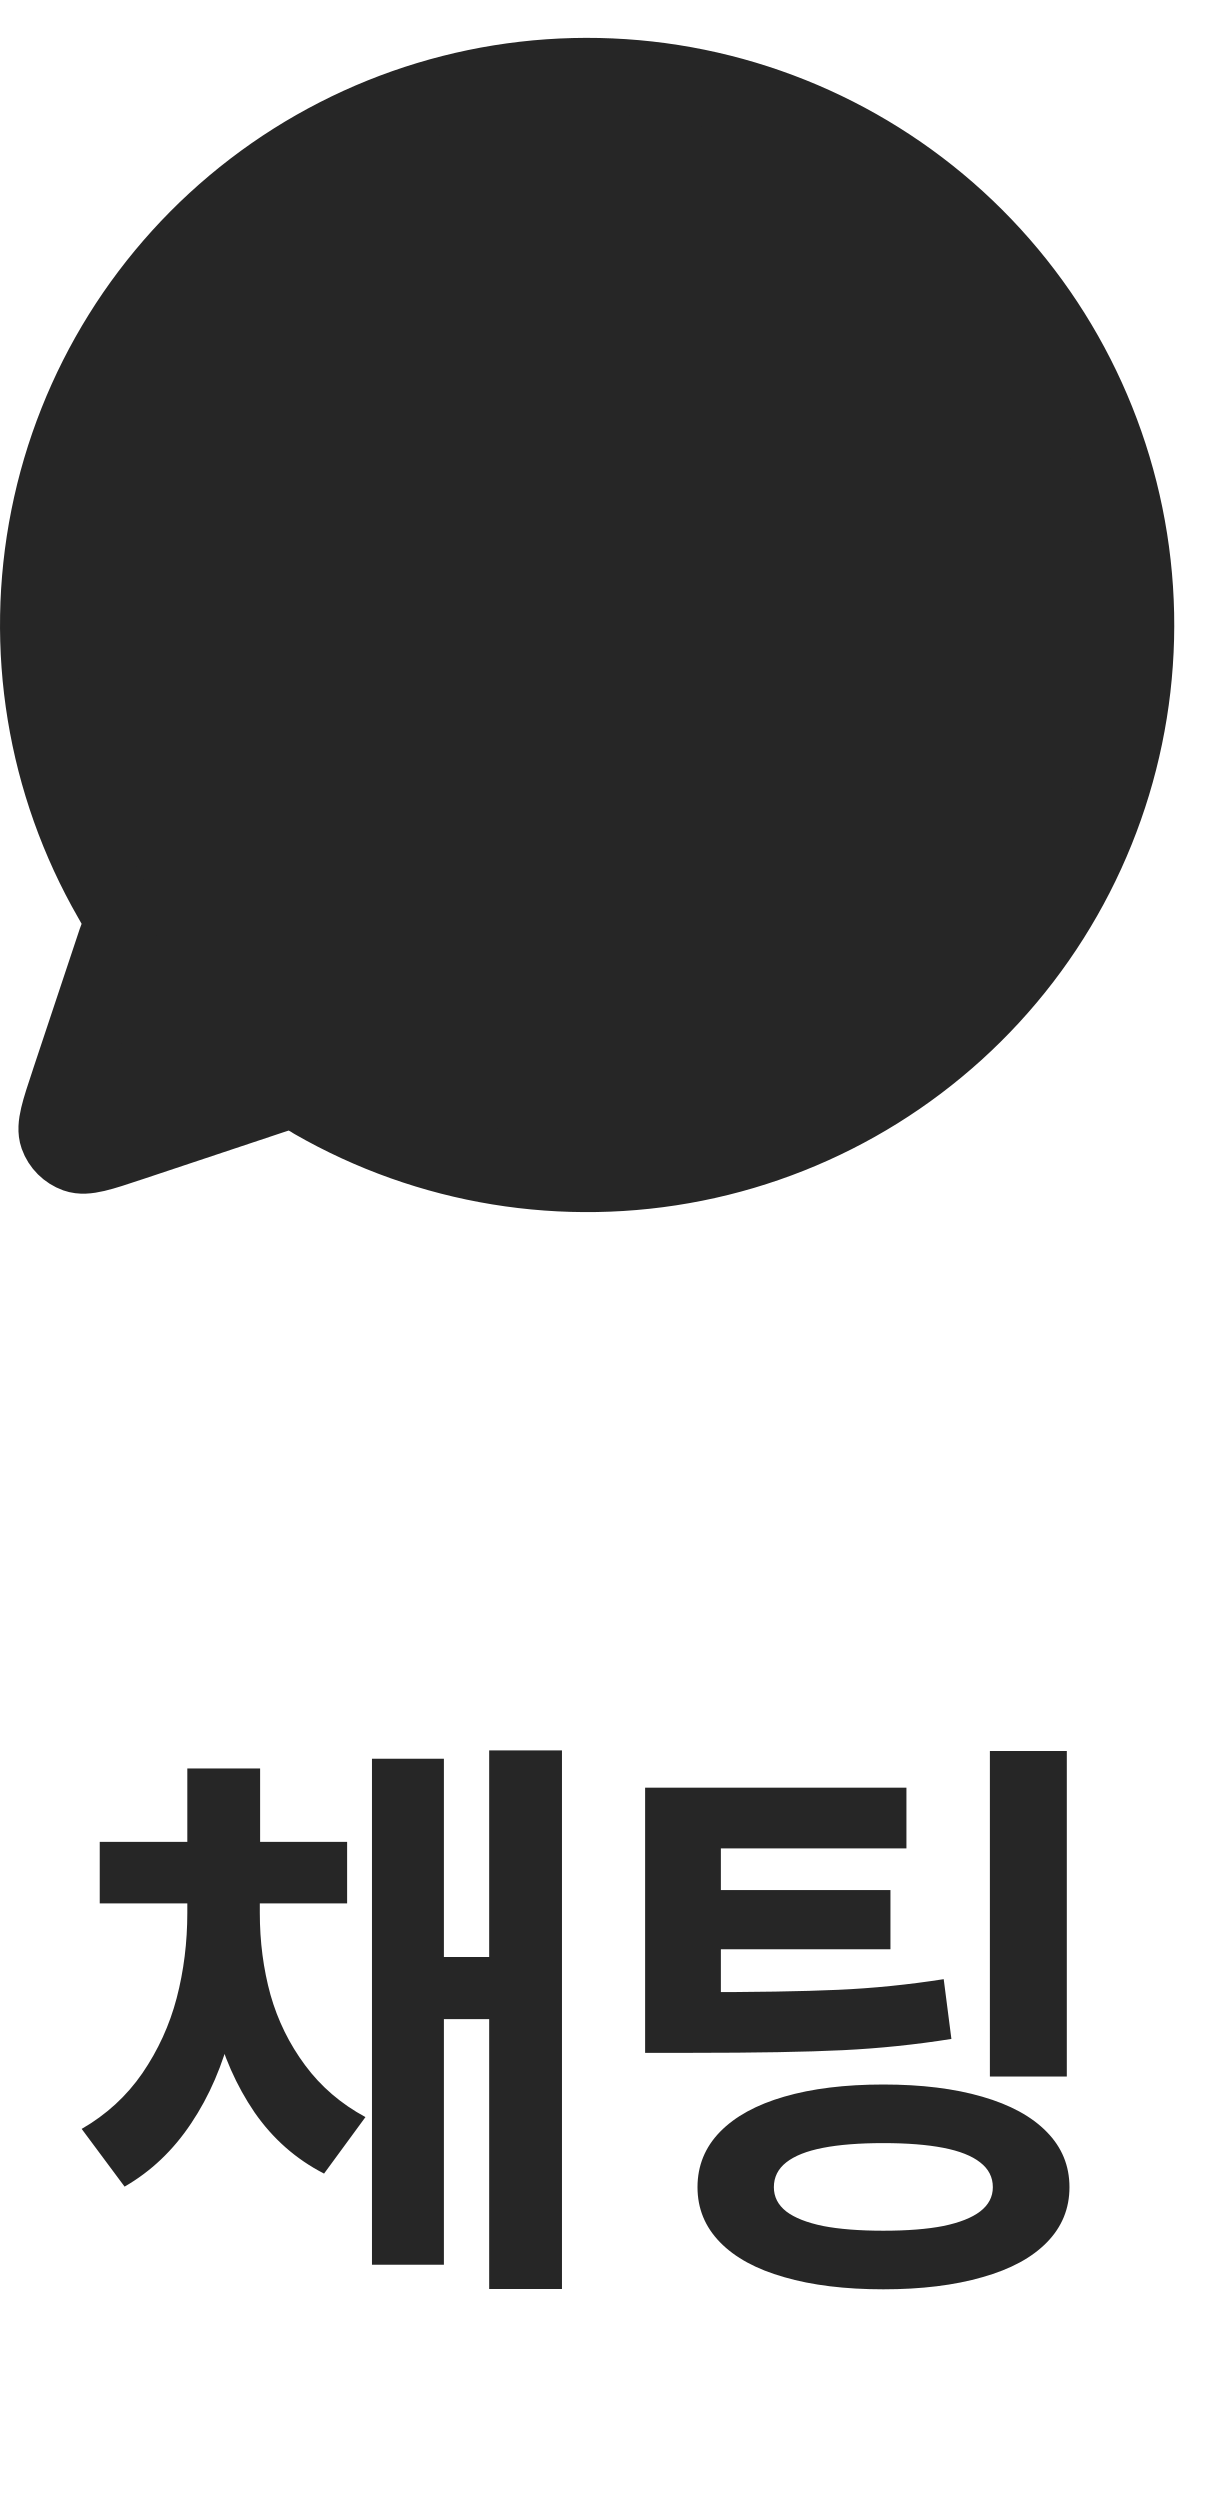
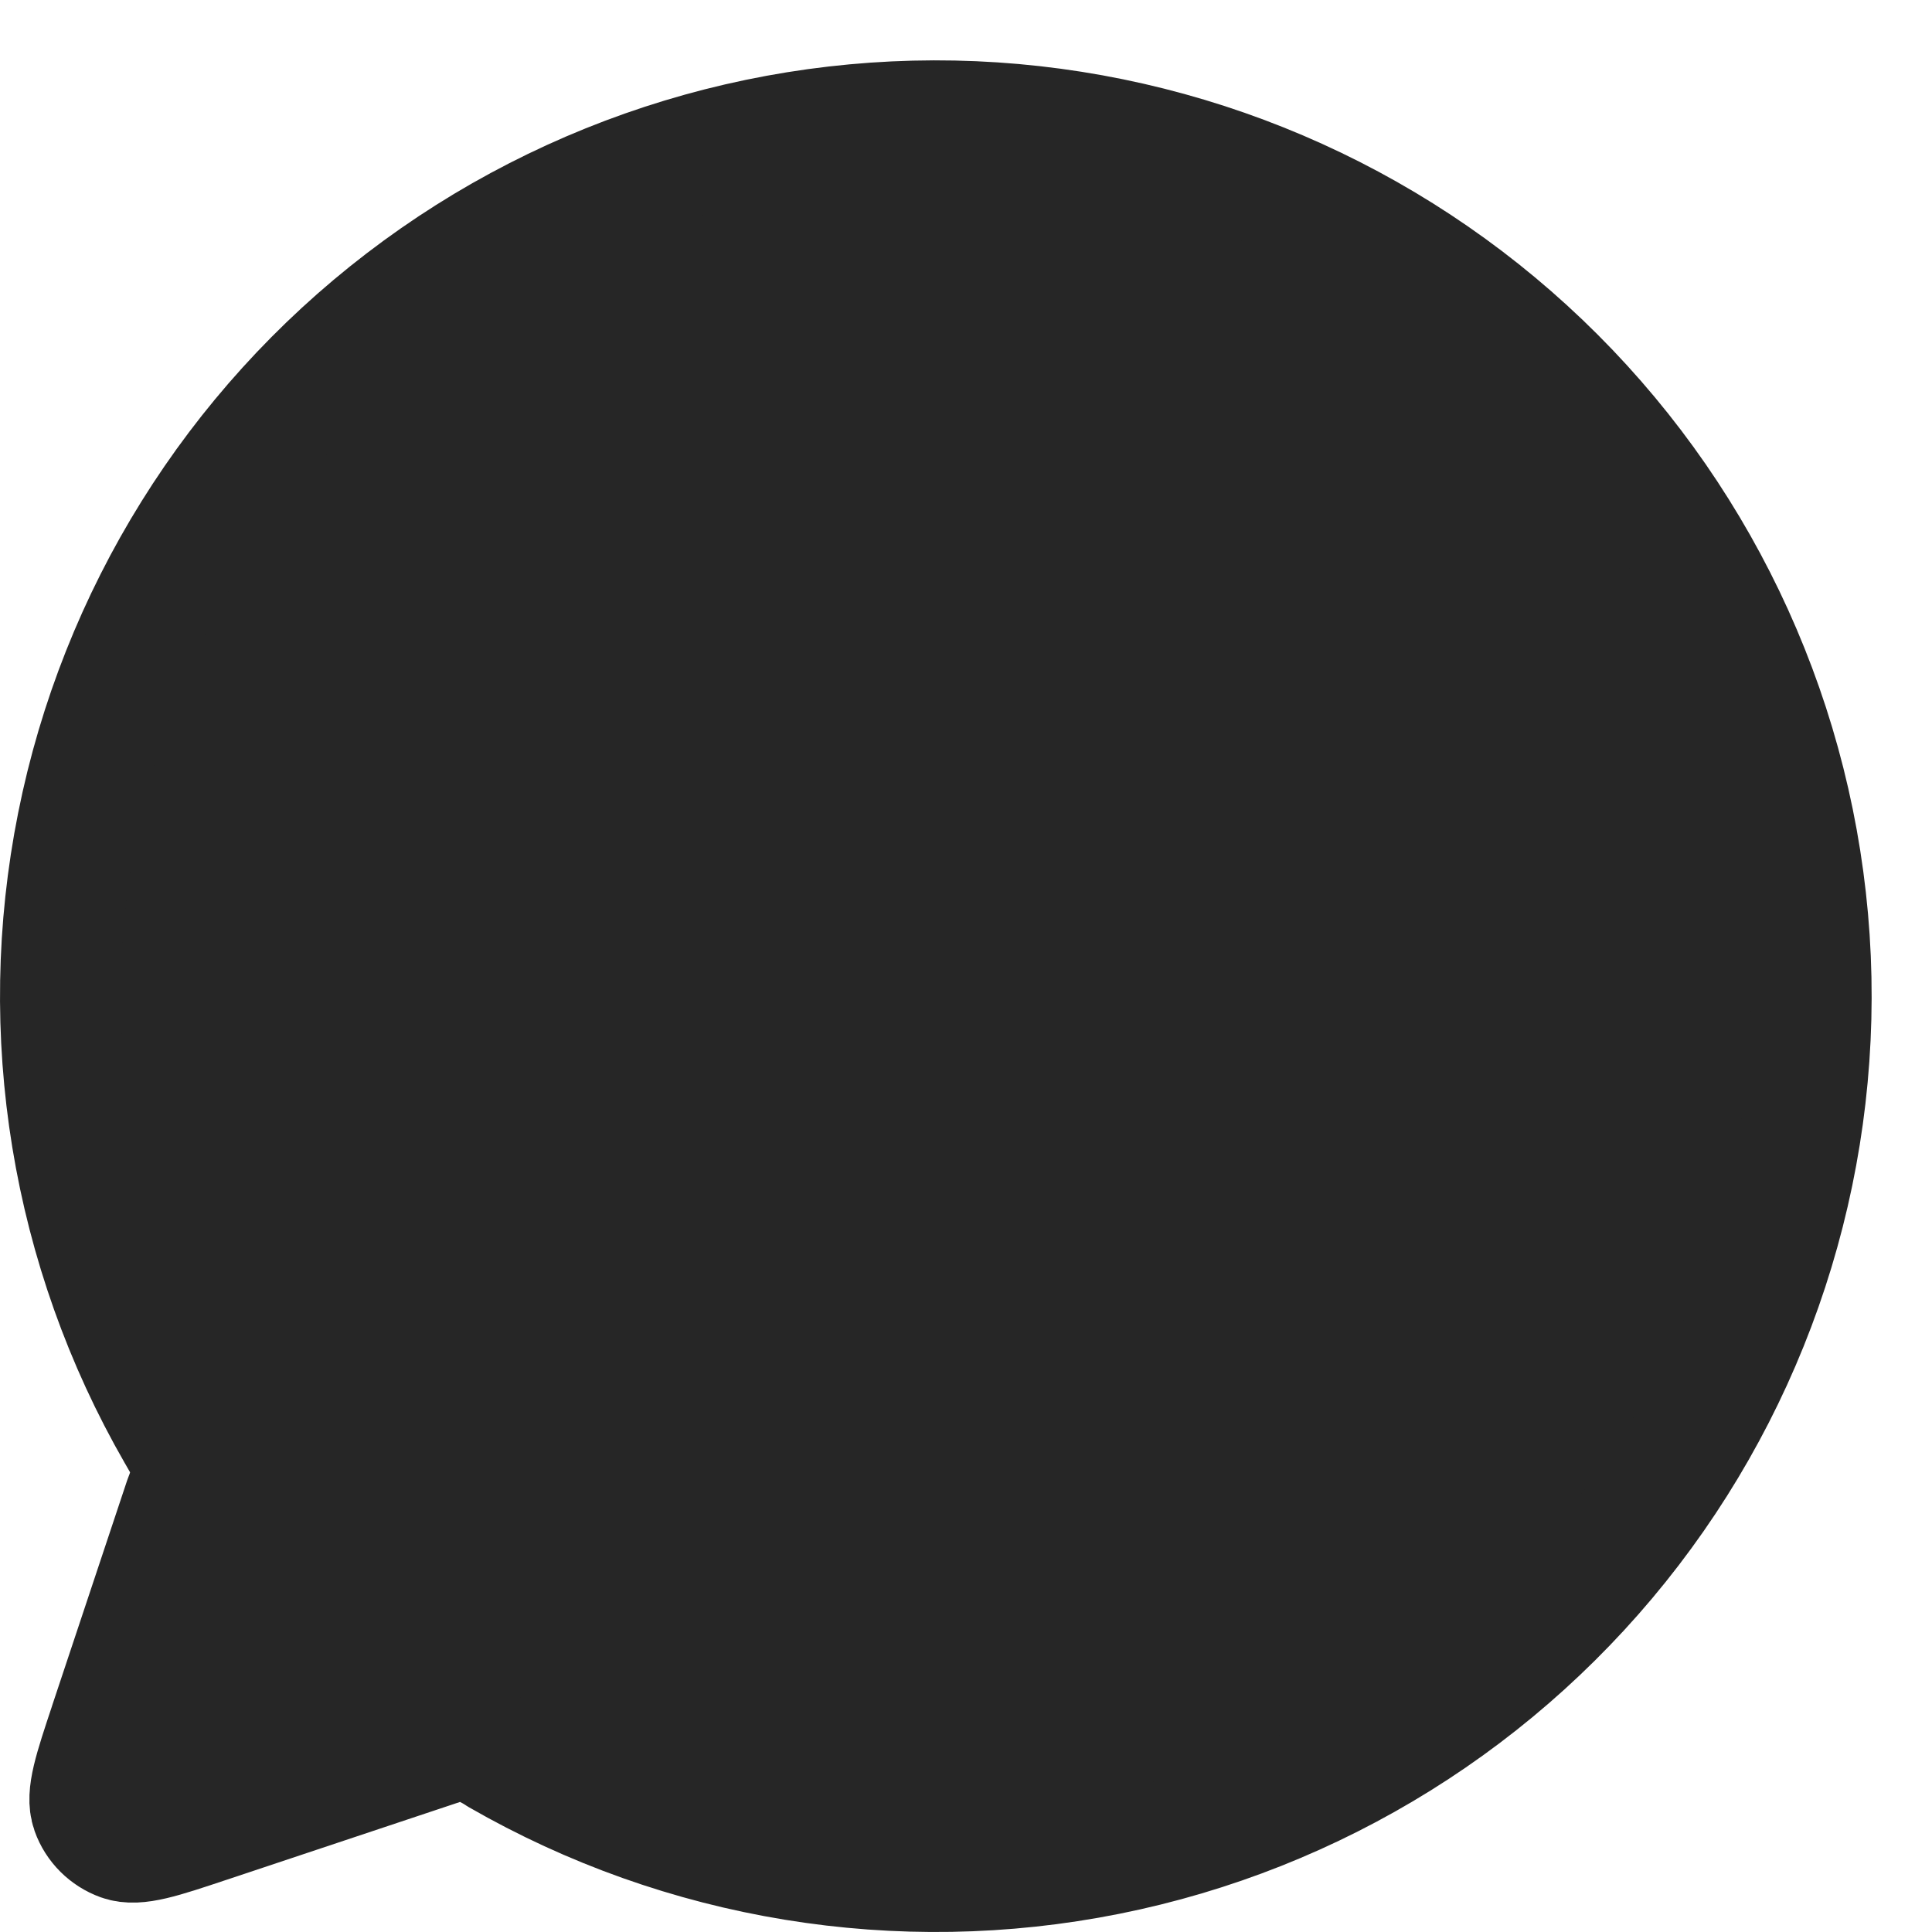
- <svg xmlns="http://www.w3.org/2000/svg" width="32" height="66" viewBox="0 0 32 66" fill="none">
+ <svg xmlns="http://www.w3.org/2000/svg" width="32" height="32" viewBox="0 0 32 32" fill="none">
  <path d="M8.268 29.068C11.316 30.821 14.896 31.408 18.344 30.718C21.792 30.029 24.872 28.11 27.01 25.319C29.148 22.528 30.2 19.055 29.969 15.546C29.737 12.038 28.239 8.733 25.753 6.247C23.267 3.761 19.962 2.263 16.454 2.031C12.945 1.8 9.472 2.852 6.681 4.99C3.89 7.128 1.971 10.208 1.282 13.656C0.592 17.104 1.179 20.684 2.932 23.732L2.937 23.74C3.055 23.945 3.114 24.048 3.142 24.146C3.167 24.238 3.174 24.32 3.167 24.416C3.149 24.561 3.111 24.701 3.055 24.835L1.817 28.552L1.816 28.557C1.555 29.342 1.424 29.733 1.516 29.994C1.597 30.223 1.779 30.402 2.006 30.484C2.267 30.576 2.657 30.447 3.438 30.186L3.448 30.183L7.163 28.944C7.374 28.873 7.482 28.837 7.585 28.831C7.676 28.825 7.767 28.834 7.854 28.858C7.997 28.912 8.134 28.98 8.262 29.063L8.268 29.068Z" fill="#262626" stroke="#262626" stroke-width="2" stroke-linecap="round" stroke-linejoin="round" />
-   <path d="M6.469 50.5C6.469 51.604 6.352 52.628 6.117 53.57C5.883 54.513 5.526 55.341 5.047 56.055C4.573 56.768 3.987 57.325 3.289 57.727L2.156 56.203C2.807 55.828 3.341 55.339 3.758 54.734C4.174 54.125 4.477 53.464 4.664 52.75C4.852 52.031 4.945 51.281 4.945 50.5V50.133H6.469V50.5ZM6.859 50.5C6.859 51.26 6.953 51.982 7.141 52.664C7.333 53.341 7.638 53.961 8.055 54.523C8.471 55.086 9.003 55.542 9.648 55.891L8.555 57.383C7.815 57.003 7.203 56.464 6.719 55.766C6.24 55.062 5.888 54.266 5.664 53.375C5.445 52.484 5.336 51.526 5.336 50.5V50.133H6.859V50.5ZM9.164 50.25H2.633V48.625H9.164V50.25ZM6.867 49.914H4.945V46.688H6.867V49.914ZM14.836 60.43H12.914V46.211H14.836V60.43ZM13.57 53.305H11.18V51.664H13.57V53.305ZM11.719 59.789H9.82V46.43H11.719V59.789ZM18.25 52.594C19.906 52.594 21.198 52.573 22.125 52.531C23.052 52.49 23.982 52.396 24.914 52.25L25.117 53.828C24.169 53.979 23.213 54.078 22.25 54.125C21.287 54.172 19.953 54.195 18.25 54.195H17.031V52.594H18.25ZM23.93 48.797H19.031V53.242H17.031V47.195H23.93V48.797ZM23.508 51.461H18.406V49.898H23.508V51.461ZM28.164 54.82H26.133V46.227H28.164V54.82ZM23.32 55.031C24.326 55.031 25.195 55.138 25.93 55.352C26.669 55.565 27.237 55.875 27.633 56.281C28.034 56.688 28.234 57.175 28.234 57.742C28.234 58.305 28.037 58.789 27.641 59.195C27.245 59.602 26.677 59.909 25.938 60.117C25.198 60.331 24.326 60.438 23.32 60.438C22.31 60.438 21.438 60.331 20.703 60.117C19.969 59.909 19.404 59.602 19.008 59.195C18.612 58.789 18.414 58.305 18.414 57.742C18.414 57.175 18.612 56.688 19.008 56.281C19.404 55.875 19.969 55.565 20.703 55.352C21.438 55.138 22.31 55.031 23.32 55.031ZM23.32 56.578C22.685 56.578 22.154 56.62 21.727 56.703C21.299 56.786 20.977 56.914 20.758 57.086C20.539 57.258 20.43 57.477 20.43 57.742C20.43 57.997 20.539 58.211 20.758 58.383C20.977 58.55 21.299 58.677 21.727 58.766C22.154 58.849 22.685 58.891 23.32 58.891C23.956 58.891 24.484 58.849 24.906 58.766C25.333 58.677 25.656 58.55 25.875 58.383C26.099 58.211 26.211 57.997 26.211 57.742C26.211 57.477 26.099 57.258 25.875 57.086C25.656 56.914 25.333 56.786 24.906 56.703C24.479 56.62 23.951 56.578 23.32 56.578Z" fill="#262626" />
</svg>
